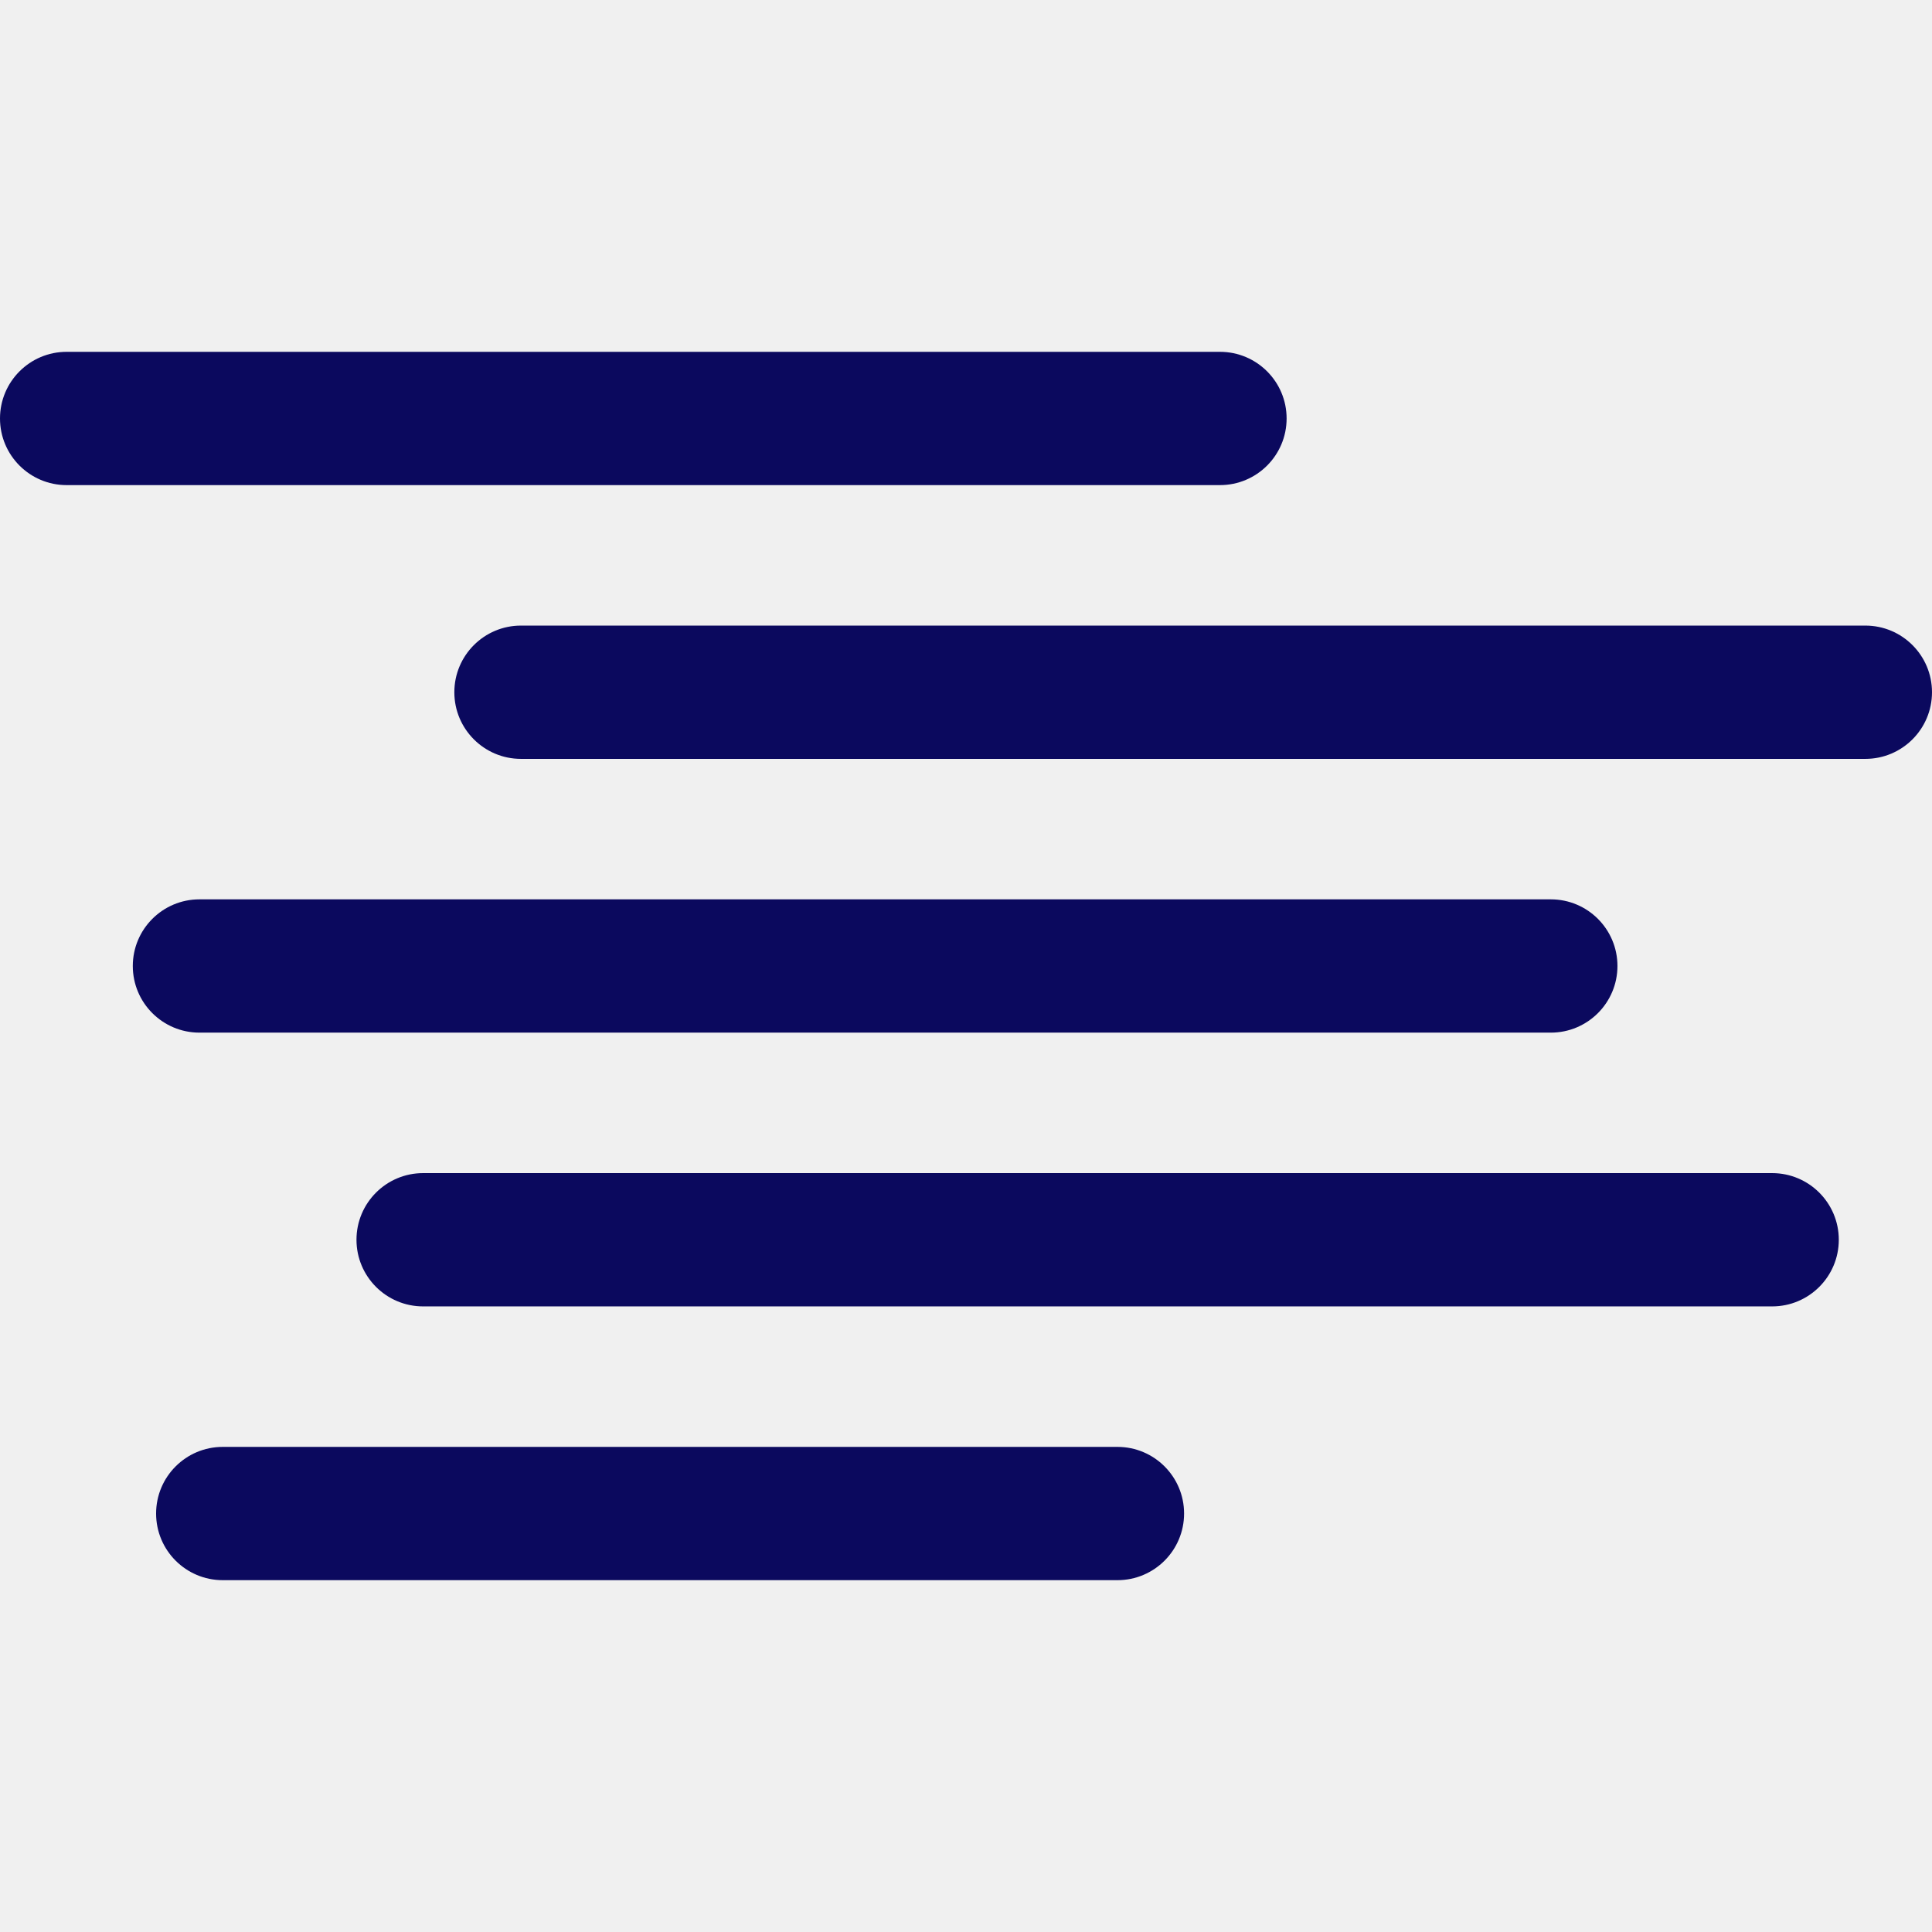
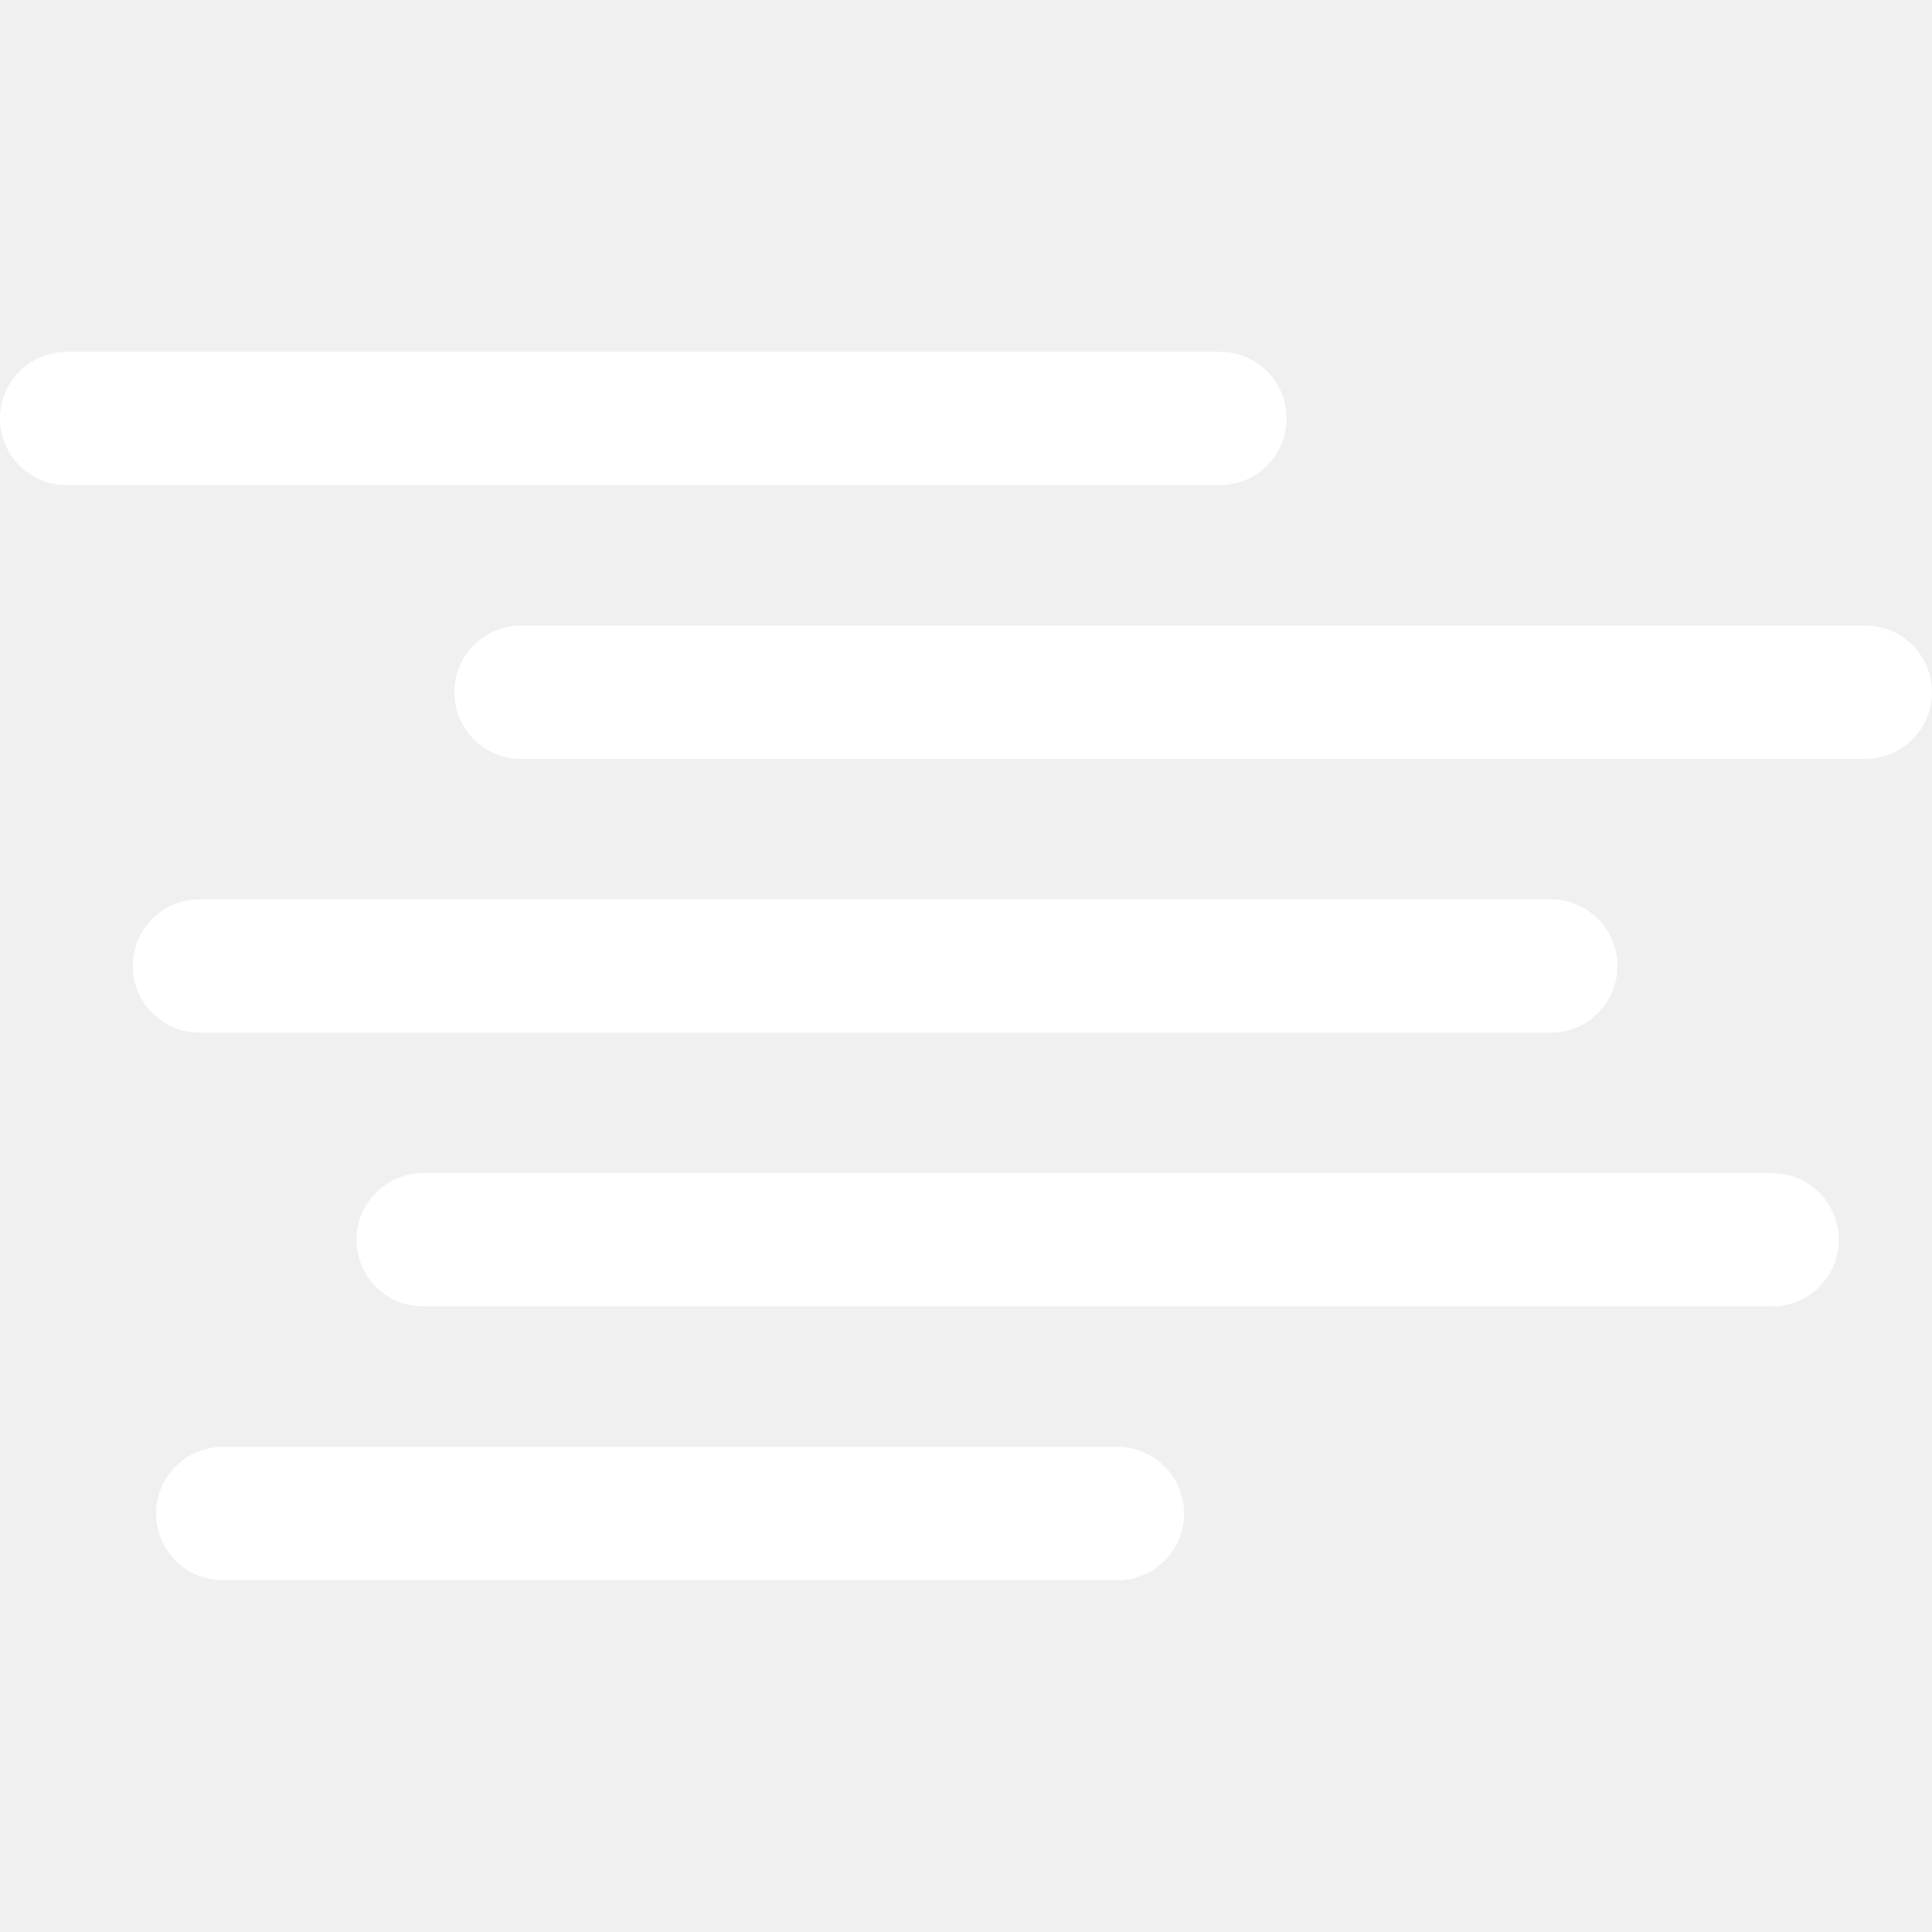
<svg xmlns="http://www.w3.org/2000/svg" version="1.1" id="Capa_1" x="0px" y="0px" viewBox="0 0 217.43 217.43" style="enable-background:new 0 0 217.43 217.43;" xml:space="preserve" width="512px" height="512px">
  <g>
-     <path d="M144.797,47.095c0-4.142-3.358-7.5-7.5-7.5H7.5c-4.142,0-7.5,3.358-7.5,7.5c0,4.142,3.358,7.5,7.5,7.5h129.797   C141.439,54.595,144.797,51.237,144.797,47.095z" fill="#0b095e" />
-     <path d="M209.93,70.405H58.632c-4.142,0-7.5,3.358-7.5,7.5s3.358,7.5,7.5,7.5H209.93c4.142,0,7.5-3.358,7.5-7.5   S214.072,70.405,209.93,70.405z" fill="#0b095e" />
-     <path d="M174.53,116.214c4.142,0,7.5-3.358,7.5-7.5c0-4.142-3.358-7.5-7.5-7.5H22.446c-4.142,0-7.5,3.358-7.5,7.5   c0,4.142,3.358,7.5,7.5,7.5H174.53z" fill="#0b095e" />
-     <path d="M199.441,132.024H47.619c-4.142,0-7.5,3.358-7.5,7.5s3.358,7.5,7.5,7.5h151.822c4.142,0,7.5-3.358,7.5-7.5   S203.583,132.024,199.441,132.024z" fill="#0b095e" />
-     <path d="M125.759,162.835H25.068c-4.142,0-7.5,3.358-7.5,7.5c0,4.142,3.358,7.5,7.5,7.5h100.69c4.142,0,7.5-3.358,7.5-7.5   C133.259,166.193,129.901,162.835,125.759,162.835z" fill="#0b095e" />
+     <path d="M144.797,47.095c0-4.142-3.358-7.5-7.5-7.5H7.5c-4.142,0-7.5,3.358-7.5,7.5c0,4.142,3.358,7.5,7.5,7.5h129.797   C141.439,54.595,144.797,51.237,144.797,47.095z" fill="#FFFFFF" />
+     <path d="M209.93,70.405H58.632c-4.142,0-7.5,3.358-7.5,7.5s3.358,7.5,7.5,7.5H209.93c4.142,0,7.5-3.358,7.5-7.5   S214.072,70.405,209.93,70.405z" fill="#FFFFFF" />
+     <path d="M174.53,116.214c4.142,0,7.5-3.358,7.5-7.5c0-4.142-3.358-7.5-7.5-7.5H22.446c-4.142,0-7.5,3.358-7.5,7.5   c0,4.142,3.358,7.5,7.5,7.5H174.53z" fill="#FFFFFF" />
+     <path d="M199.441,132.024H47.619c-4.142,0-7.5,3.358-7.5,7.5s3.358,7.5,7.5,7.5h151.822c4.142,0,7.5-3.358,7.5-7.5   S203.583,132.024,199.441,132.024z" fill="#FFFFFF" />
+     <path d="M125.759,162.835H25.068c-4.142,0-7.5,3.358-7.5,7.5c0,4.142,3.358,7.5,7.5,7.5h100.69c4.142,0,7.5-3.358,7.5-7.5   C133.259,166.193,129.901,162.835,125.759,162.835z" fill="#FFFFFF" />
  </g>
  <g>
</g>
  <g>
</g>
  <g>
</g>
  <g>
</g>
  <g>
</g>
  <g>
</g>
  <g>
</g>
  <g>
</g>
  <g>
</g>
  <g>
</g>
  <g>
</g>
  <g>
</g>
  <g>
</g>
  <g>
</g>
  <g>
</g>
</svg>
